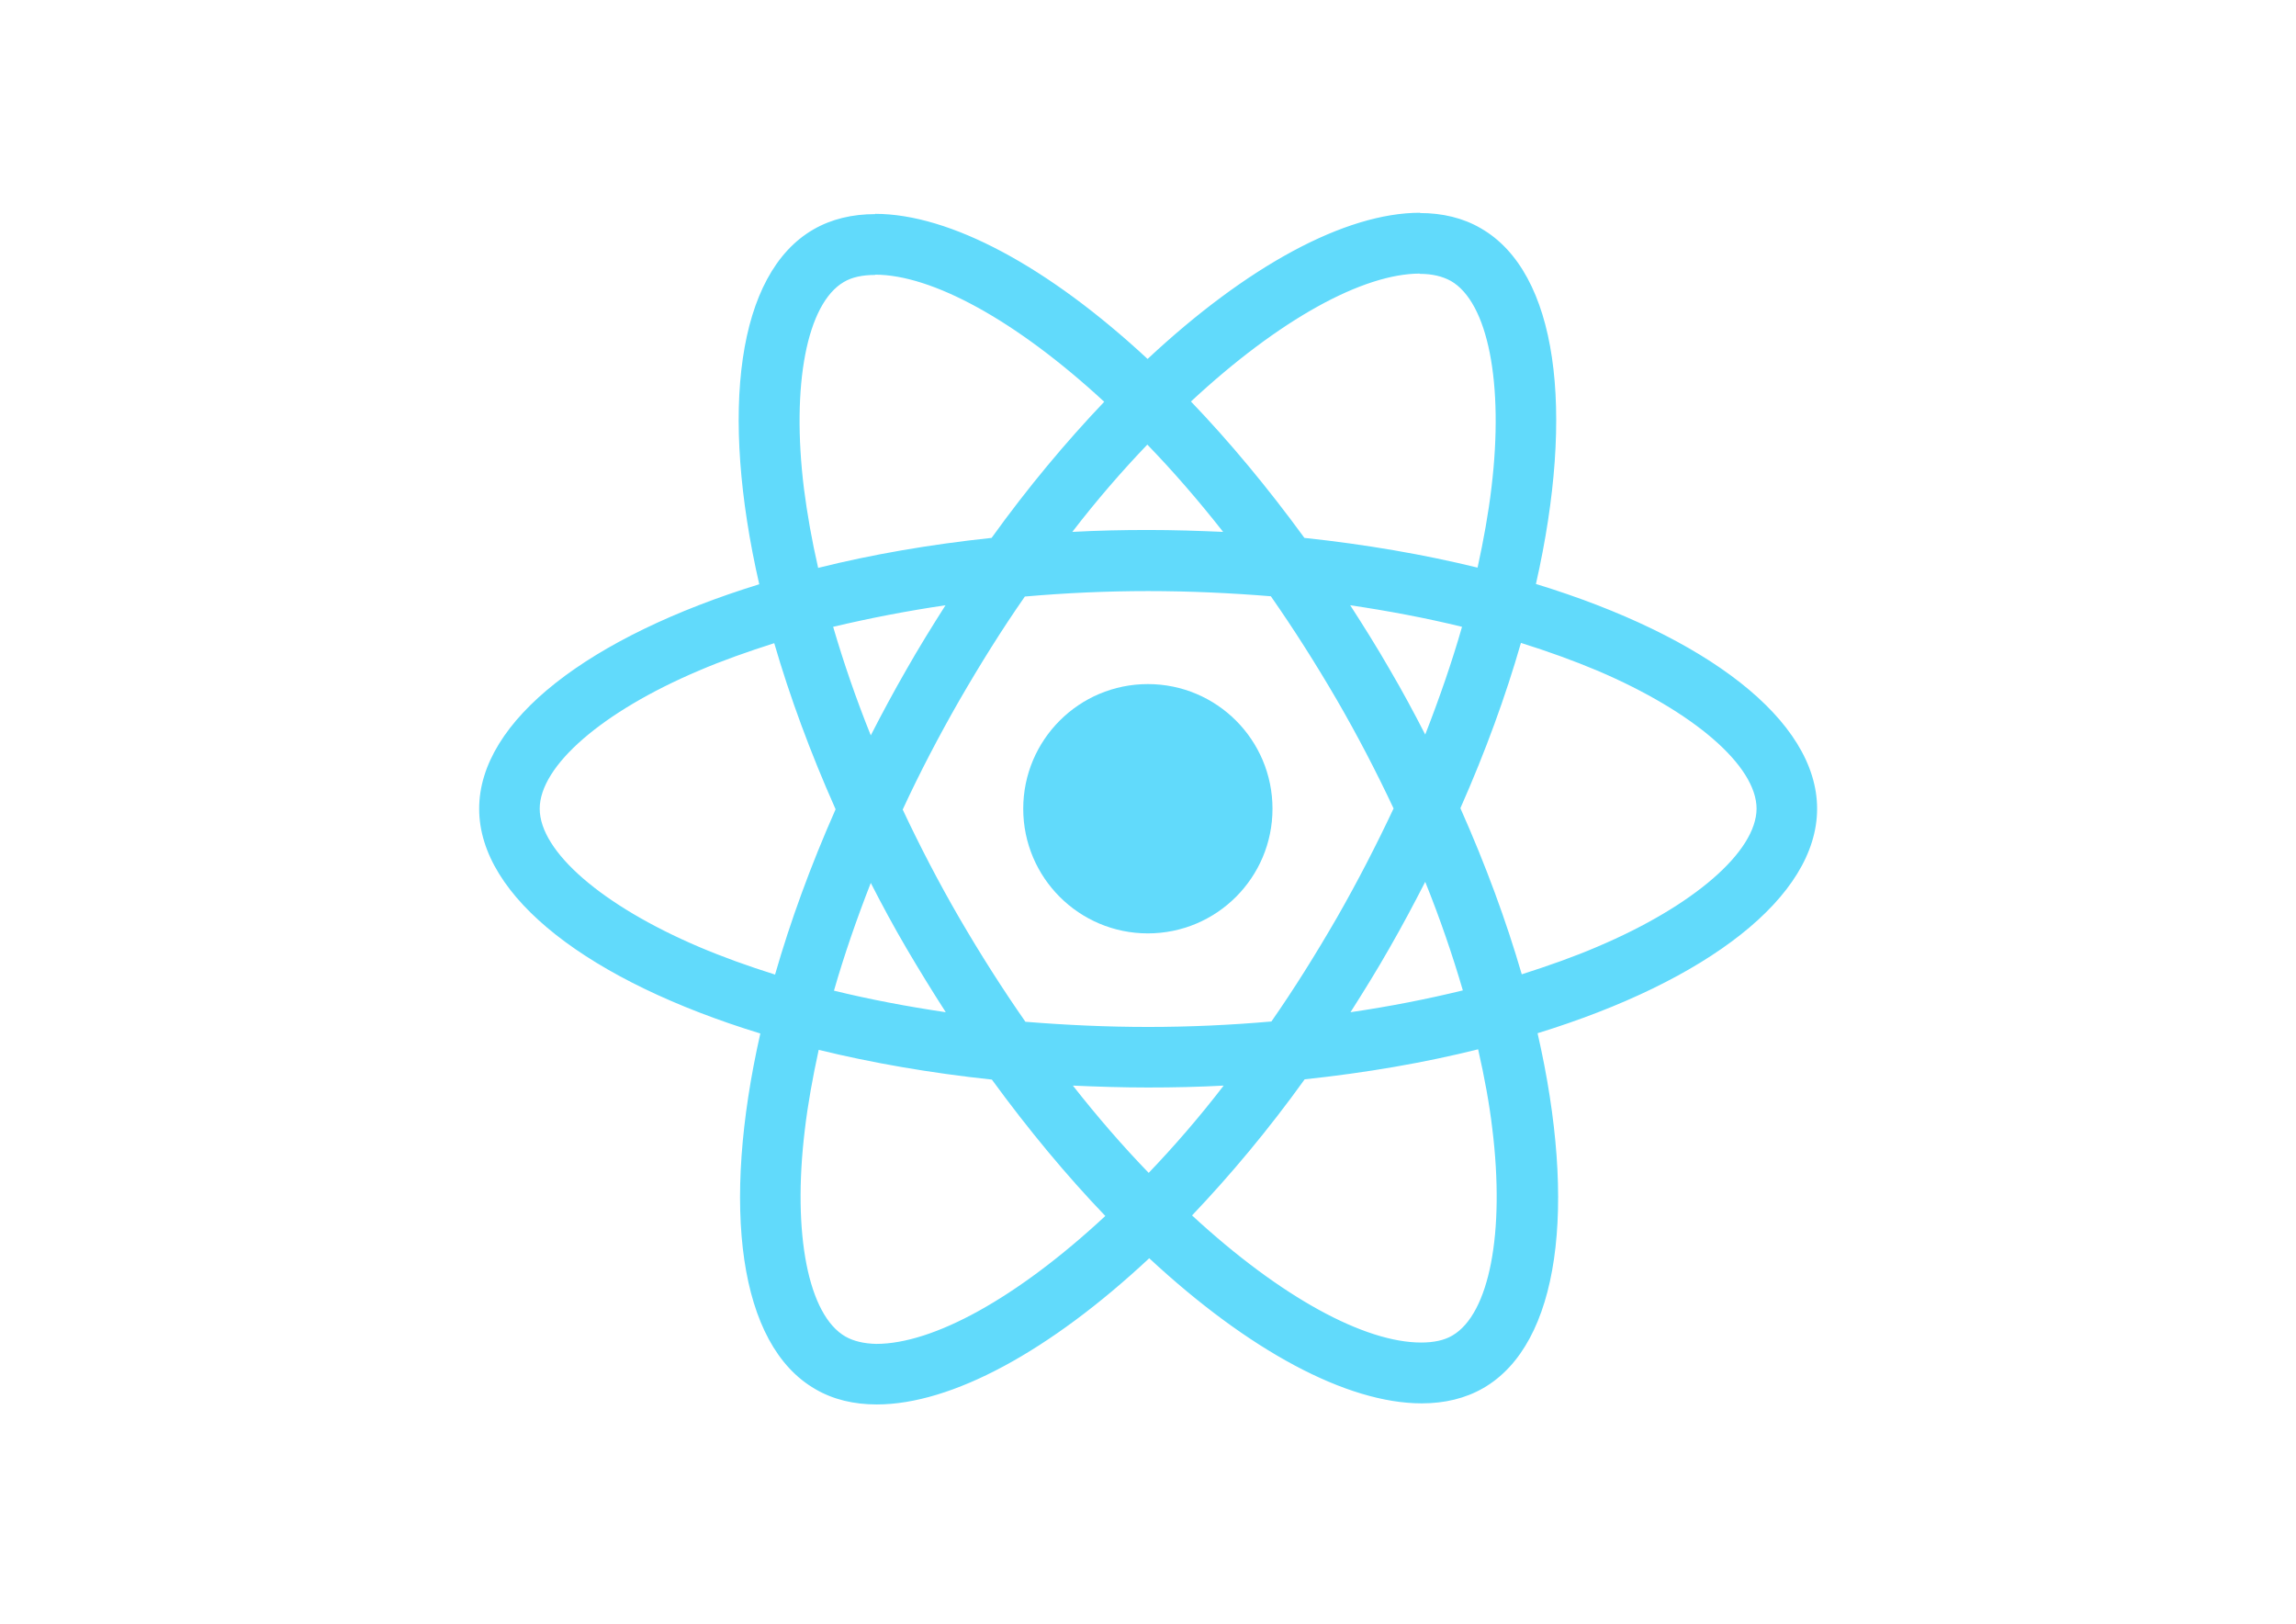
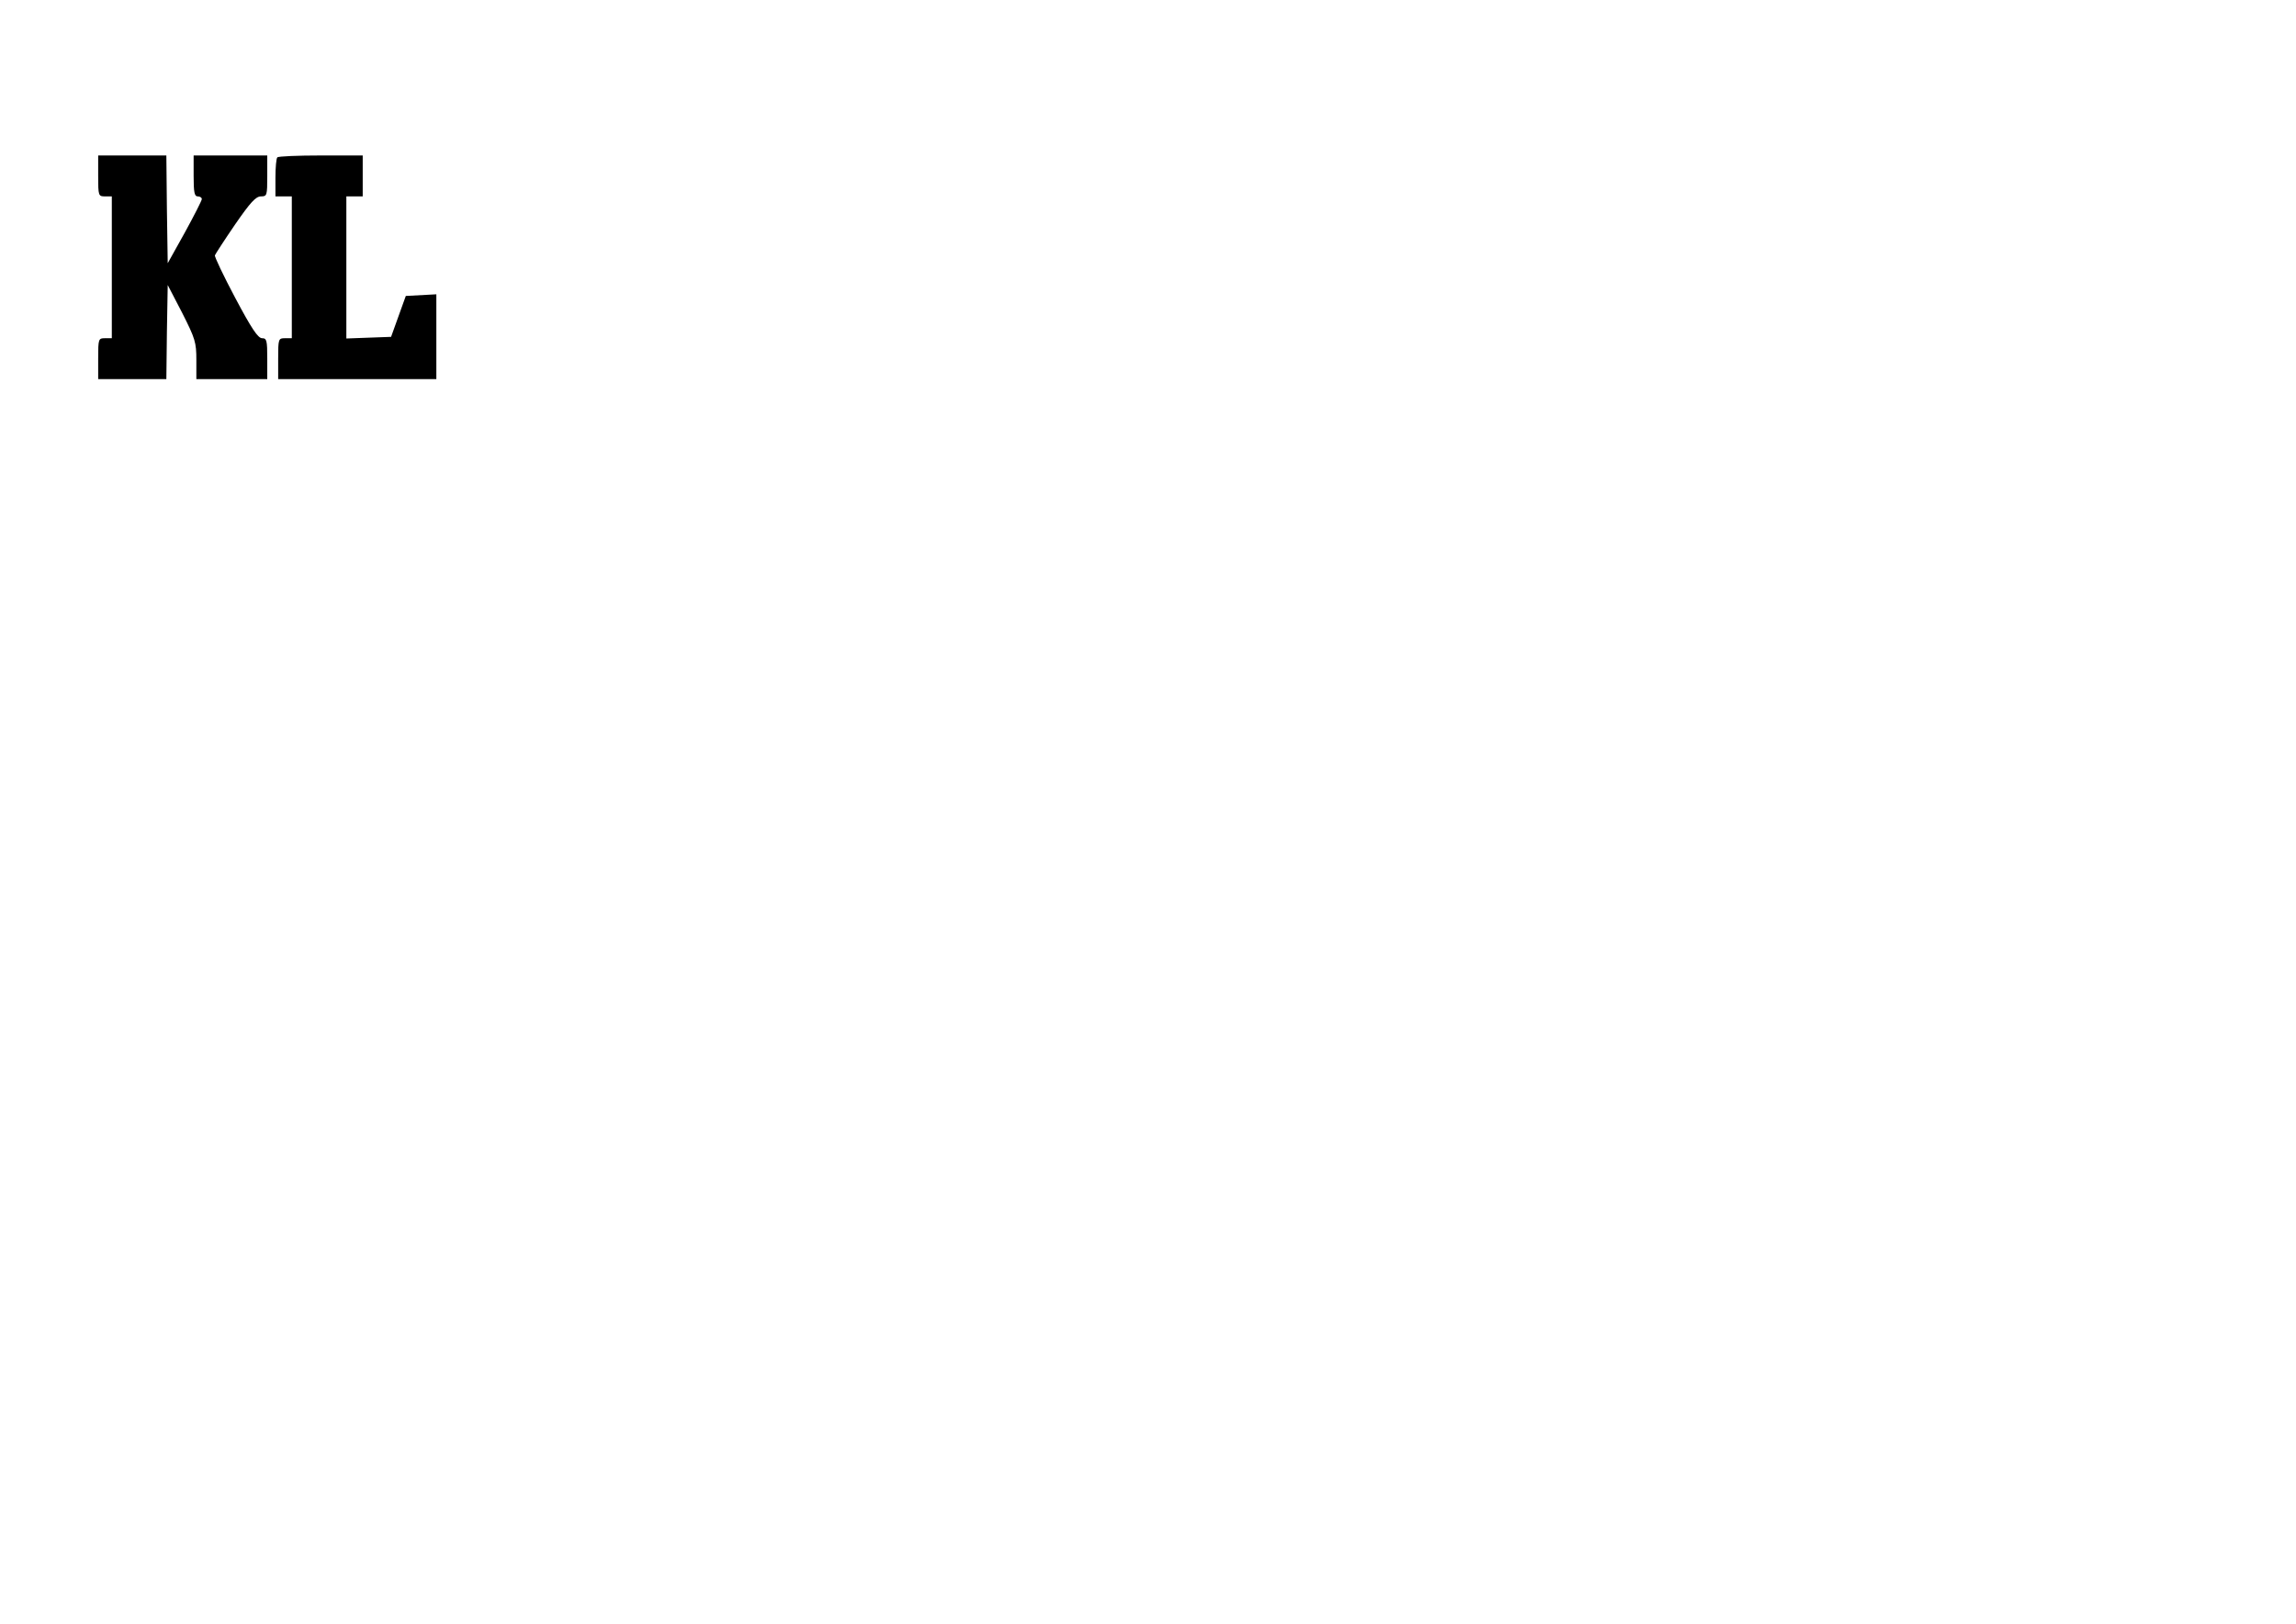
<svg xmlns="http://www.w3.org/2000/svg" viewBox="0 0 841.9 595.3">
-   <g fill="#61DAFB">
-     <path d="M666.3 296.5c0-32.5-40.7-63.3-103.1-82.4 14.4-63.6 8-114.2-20.2-130.4-6.5-3.8-14.1-5.6-22.4-5.6v22.3c4.6 0 8.3.9 11.4 2.6 13.6 7.8 19.5 37.5 14.9 75.7-1.1 9.4-2.9 19.3-5.1 29.4-19.6-4.8-41-8.5-63.5-10.9-13.5-18.5-27.5-35.3-41.6-50 32.6-30.3 63.2-46.9 84-46.9V78c-27.5 0-63.5 19.6-99.9 53.6-36.4-33.8-72.4-53.2-99.9-53.2v22.3c20.7 0 51.4 16.5 84 46.6-14 14.7-28 31.4-41.3 49.9-22.6 2.4-44 6.1-63.6 11-2.3-10-4-19.7-5.2-29-4.7-38.2 1.1-67.9 14.6-75.8 3-1.8 6.9-2.6 11.5-2.6V78.5c-8.4 0-16 1.8-22.6 5.6-28.1 16.2-34.4 66.7-19.9 130.1-62.2 19.2-102.7 49.9-102.7 82.3 0 32.5 40.7 63.3 103.1 82.4-14.4 63.6-8 114.2 20.2 130.4 6.5 3.8 14.1 5.6 22.5 5.6 27.5 0 63.5-19.6 99.9-53.6 36.4 33.8 72.4 53.2 99.9 53.2 8.4 0 16-1.8 22.6-5.6 28.1-16.2 34.4-66.7 19.9-130.1 62-19.1 102.5-49.9 102.5-82.3zm-130.2-66.7c-3.7 12.9-8.3 26.2-13.5 39.5-4.1-8-8.4-16-13.1-24-4.6-8-9.5-15.8-14.4-23.4 14.2 2.1 27.9 4.7 41 7.9zm-45.8 106.5c-7.8 13.5-15.8 26.3-24.1 38.2-14.9 1.3-30 2-45.2 2-15.1 0-30.2-.7-45-1.9-8.3-11.9-16.4-24.6-24.2-38-7.6-13.1-14.5-26.4-20.8-39.8 6.2-13.4 13.2-26.8 20.7-39.9 7.8-13.5 15.8-26.3 24.1-38.2 14.9-1.3 30-2 45.2-2 15.1 0 30.2.7 45 1.9 8.3 11.9 16.4 24.6 24.2 38 7.6 13.1 14.5 26.4 20.8 39.8-6.3 13.4-13.2 26.8-20.7 39.9zm32.3-13c5.4 13.4 10 26.8 13.8 39.8-13.1 3.2-26.9 5.9-41.2 8 4.9-7.7 9.8-15.6 14.4-23.7 4.6-8 8.9-16.1 13-24.1zM421.2 430c-9.3-9.6-18.6-20.3-27.8-32 9 .4 18.2.7 27.5.7 9.4 0 18.7-.2 27.8-.7-9 11.7-18.3 22.4-27.5 32zm-74.4-58.9c-14.2-2.1-27.9-4.7-41-7.9 3.7-12.9 8.3-26.2 13.5-39.5 4.1 8 8.4 16 13.1 24 4.7 8 9.5 15.8 14.4 23.4zM420.7 163c9.3 9.6 18.6 20.3 27.8 32-9-.4-18.2-.7-27.5-.7-9.4 0-18.7.2-27.8.7 9-11.7 18.3-22.4 27.5-32zm-74 58.9c-4.9 7.7-9.8 15.6-14.4 23.7-4.6 8-8.9 16-13 24-5.4-13.4-10-26.8-13.8-39.8 13.1-3.1 26.9-5.8 41.2-7.9zm-90.5 125.2c-35.4-15.1-58.3-34.9-58.3-50.6 0-15.7 22.9-35.6 58.3-50.6 8.6-3.7 18-7 27.7-10.1 5.7 19.6 13.2 40 22.5 60.9-9.2 20.8-16.6 41.1-22.2 60.6-9.9-3.1-19.3-6.5-28-10.2zM310 490c-13.6-7.8-19.5-37.5-14.9-75.7 1.1-9.4 2.9-19.3 5.1-29.4 19.6 4.8 41 8.5 63.5 10.9 13.5 18.5 27.5 35.3 41.6 50-32.6 30.3-63.2 46.9-84 46.9-4.5-.1-8.3-1-11.3-2.7zm237.2-76.2c4.7 38.2-1.1 67.9-14.6 75.8-3 1.8-6.9 2.6-11.5 2.6-20.7 0-51.4-16.5-84-46.6 14-14.7 28-31.4 41.3-49.9 22.6-2.4 44-6.1 63.6-11 2.3 10.1 4.1 19.8 5.2 29.1zm38.5-66.7c-8.6 3.7-18 7-27.7 10.1-5.7-19.6-13.2-40-22.5-60.9 9.2-20.8 16.6-41.1 22.2-60.6 9.9 3.1 19.3 6.5 28.1 10.2 35.4 15.1 58.3 34.9 58.3 50.6-.1 15.7-23 35.6-58.4 50.6zM320.8 78.4z" />
-     <circle cx="420.9" cy="296.5" r="45.7" />
-     <path d="M520.5 78.1z" />
+   <g transform="translate(0,196) scale(0.1,-0.1)" fill="#000000" stroke="none">
+     <path d="M360 1315 c0 -73 1 -75 25 -75 l25 0 0 -260 0 -260 -25 0 c-24 0 -25 -2 -25 -75 l0 -75 125 0 125 0 2 173 3 172 53 -102 c48 -95 52 -108 52 -173 l0 -70 130 0 130 0 0 75 c0 67 -2 75 -19 75 -15 0 -39 36 -98 147 -43 81 -77 152 -75 157 2 5 35 56 74 113 56 81 76 103 95 103 22 0 23 3 23 75 l0 75 -135 0 -135 0 0 -75 c0 -60 3 -75 15 -75 8 0 15 -4 15 -10 0 -5 -28 -60 -62 -122 l-63 -113 -3 198 -2 197 -125 0 -125 0 0 -75z" />
+     <path d="M1017 1383 c-4 -3 -7 -37 -7 -75 l0 -68 30 0 30 0 0 -260 0 -260 -25 0 c-24 0 -25 -2 -25 -75 l0 -75 290 0 290 0 0 155 0 156 -56 -3 -56 -3 -27 -75 -27 -75 -82 -3 -82 -3 0 261 0 260 30 0 30 0 0 75 0 75 -153 0 c-85 0 -157 -3 -160 -7z" />
  </g>
</svg>
